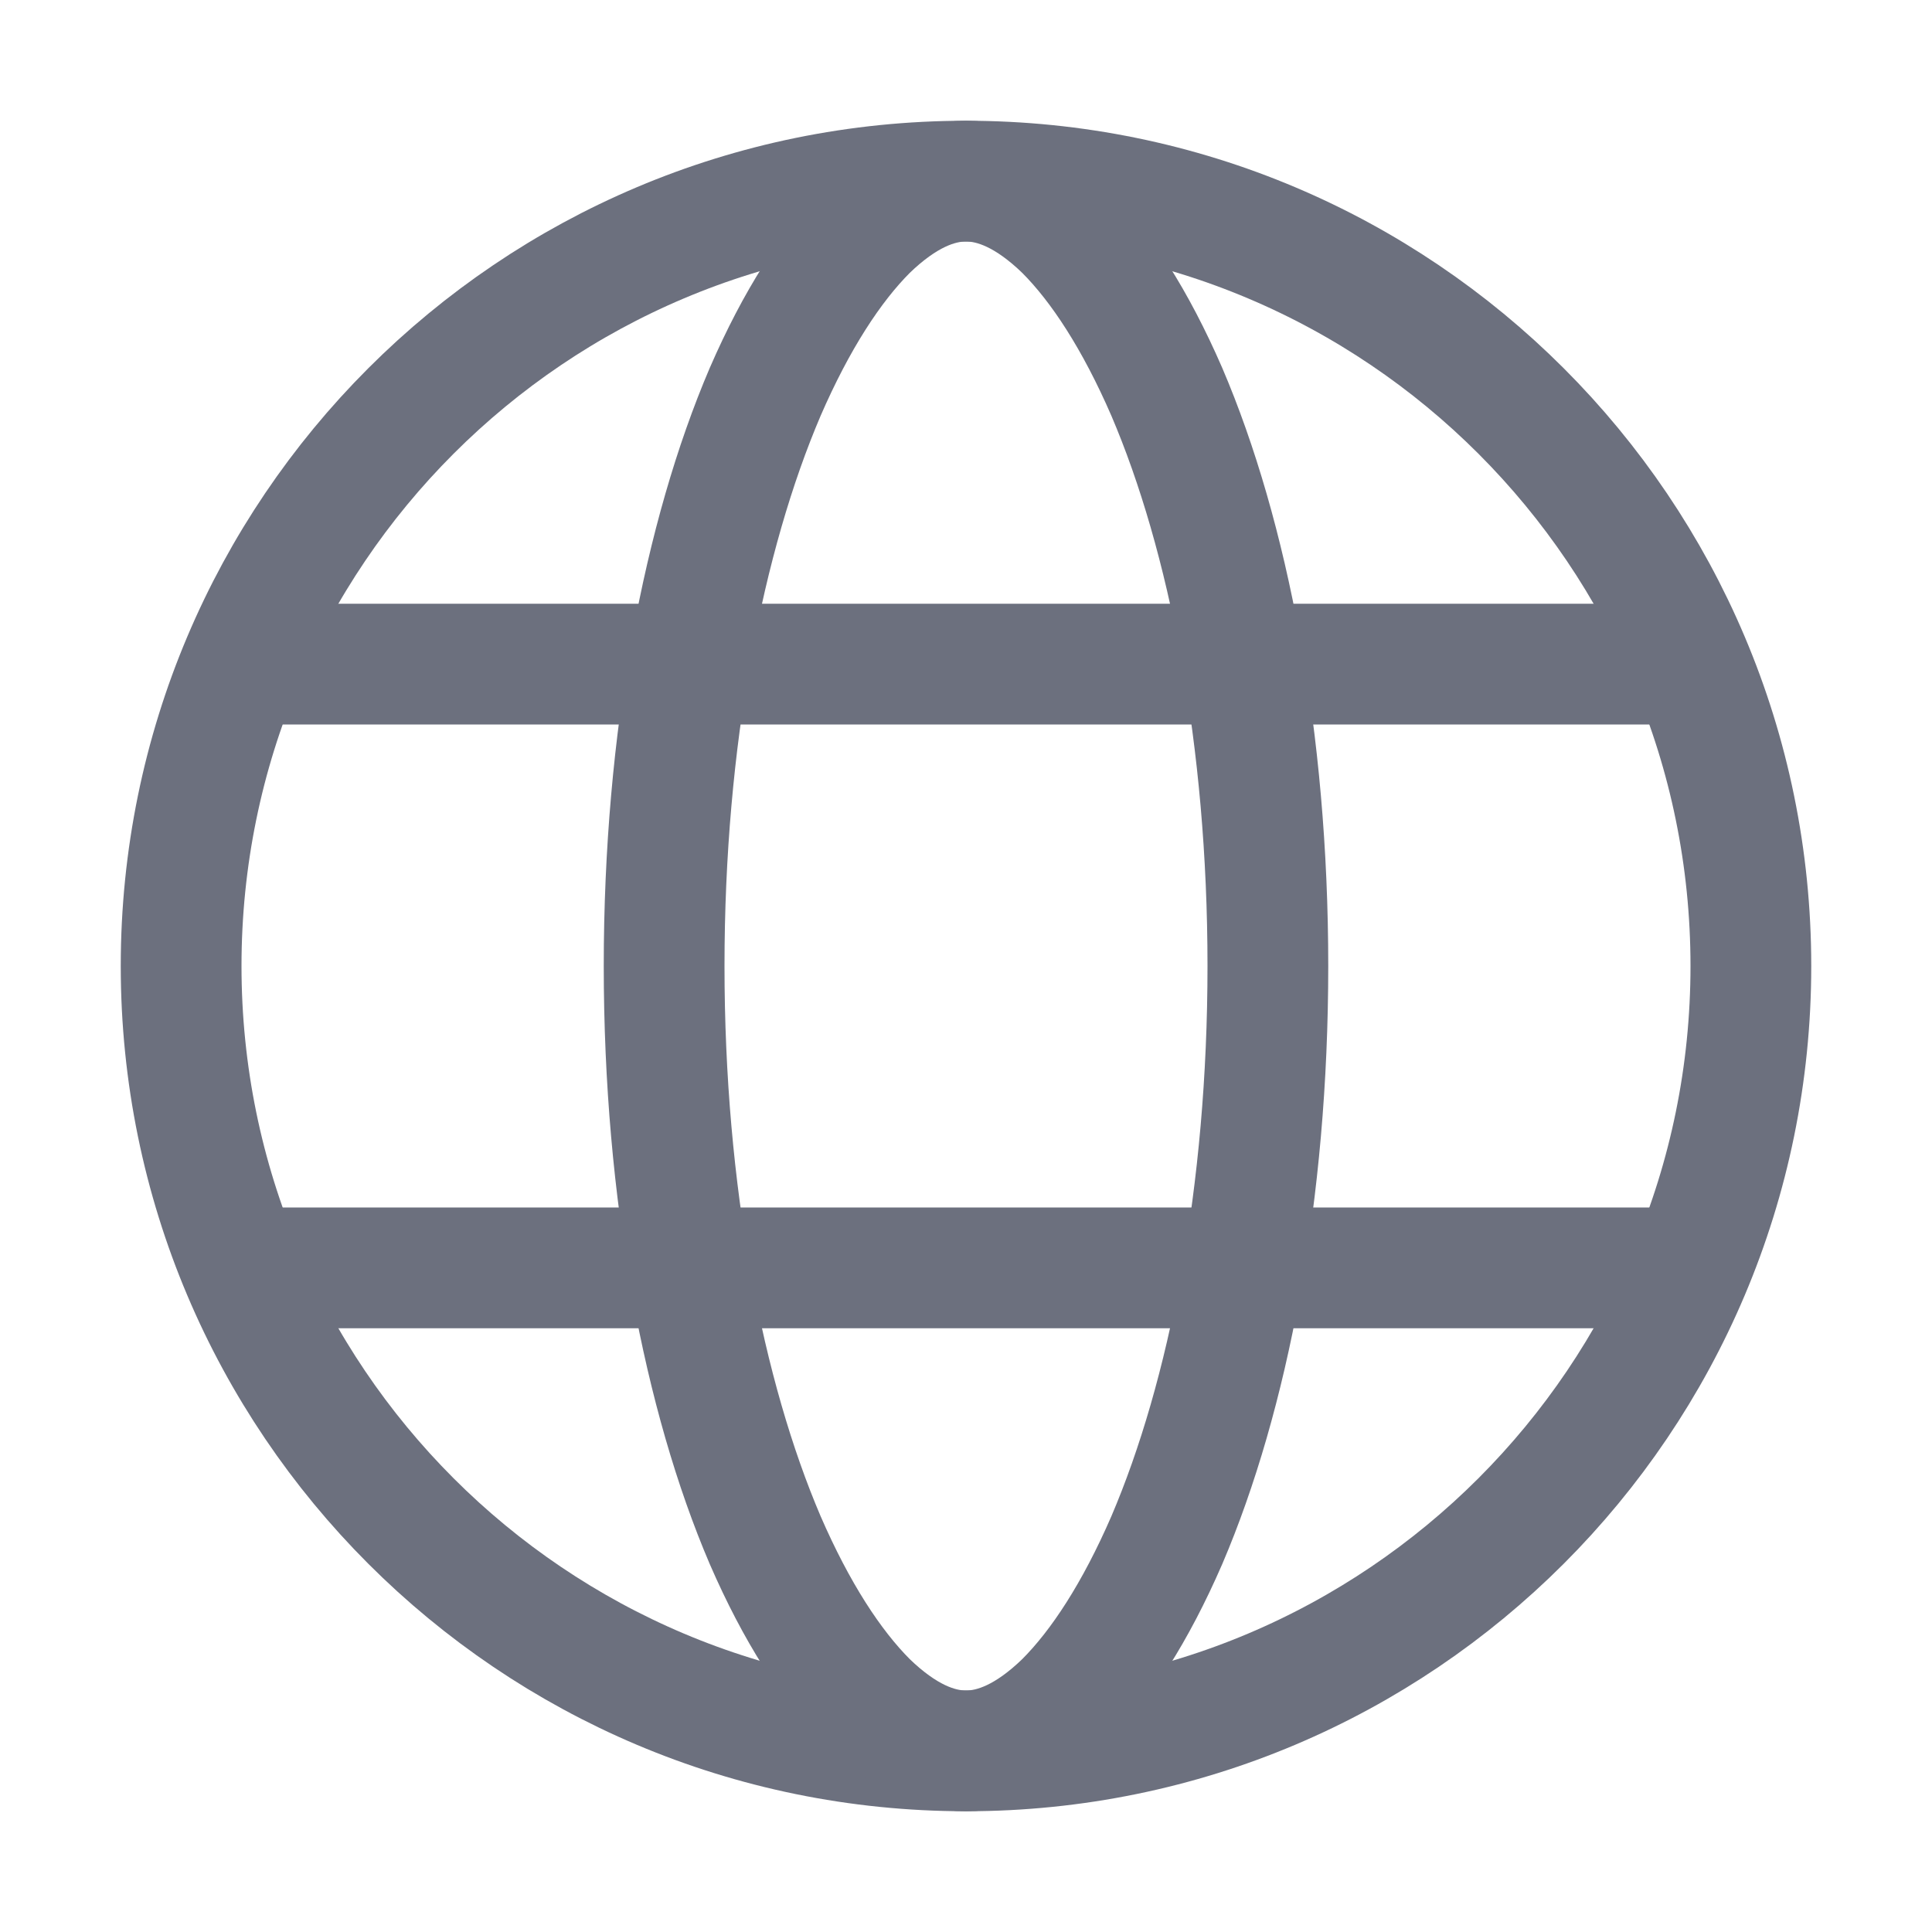
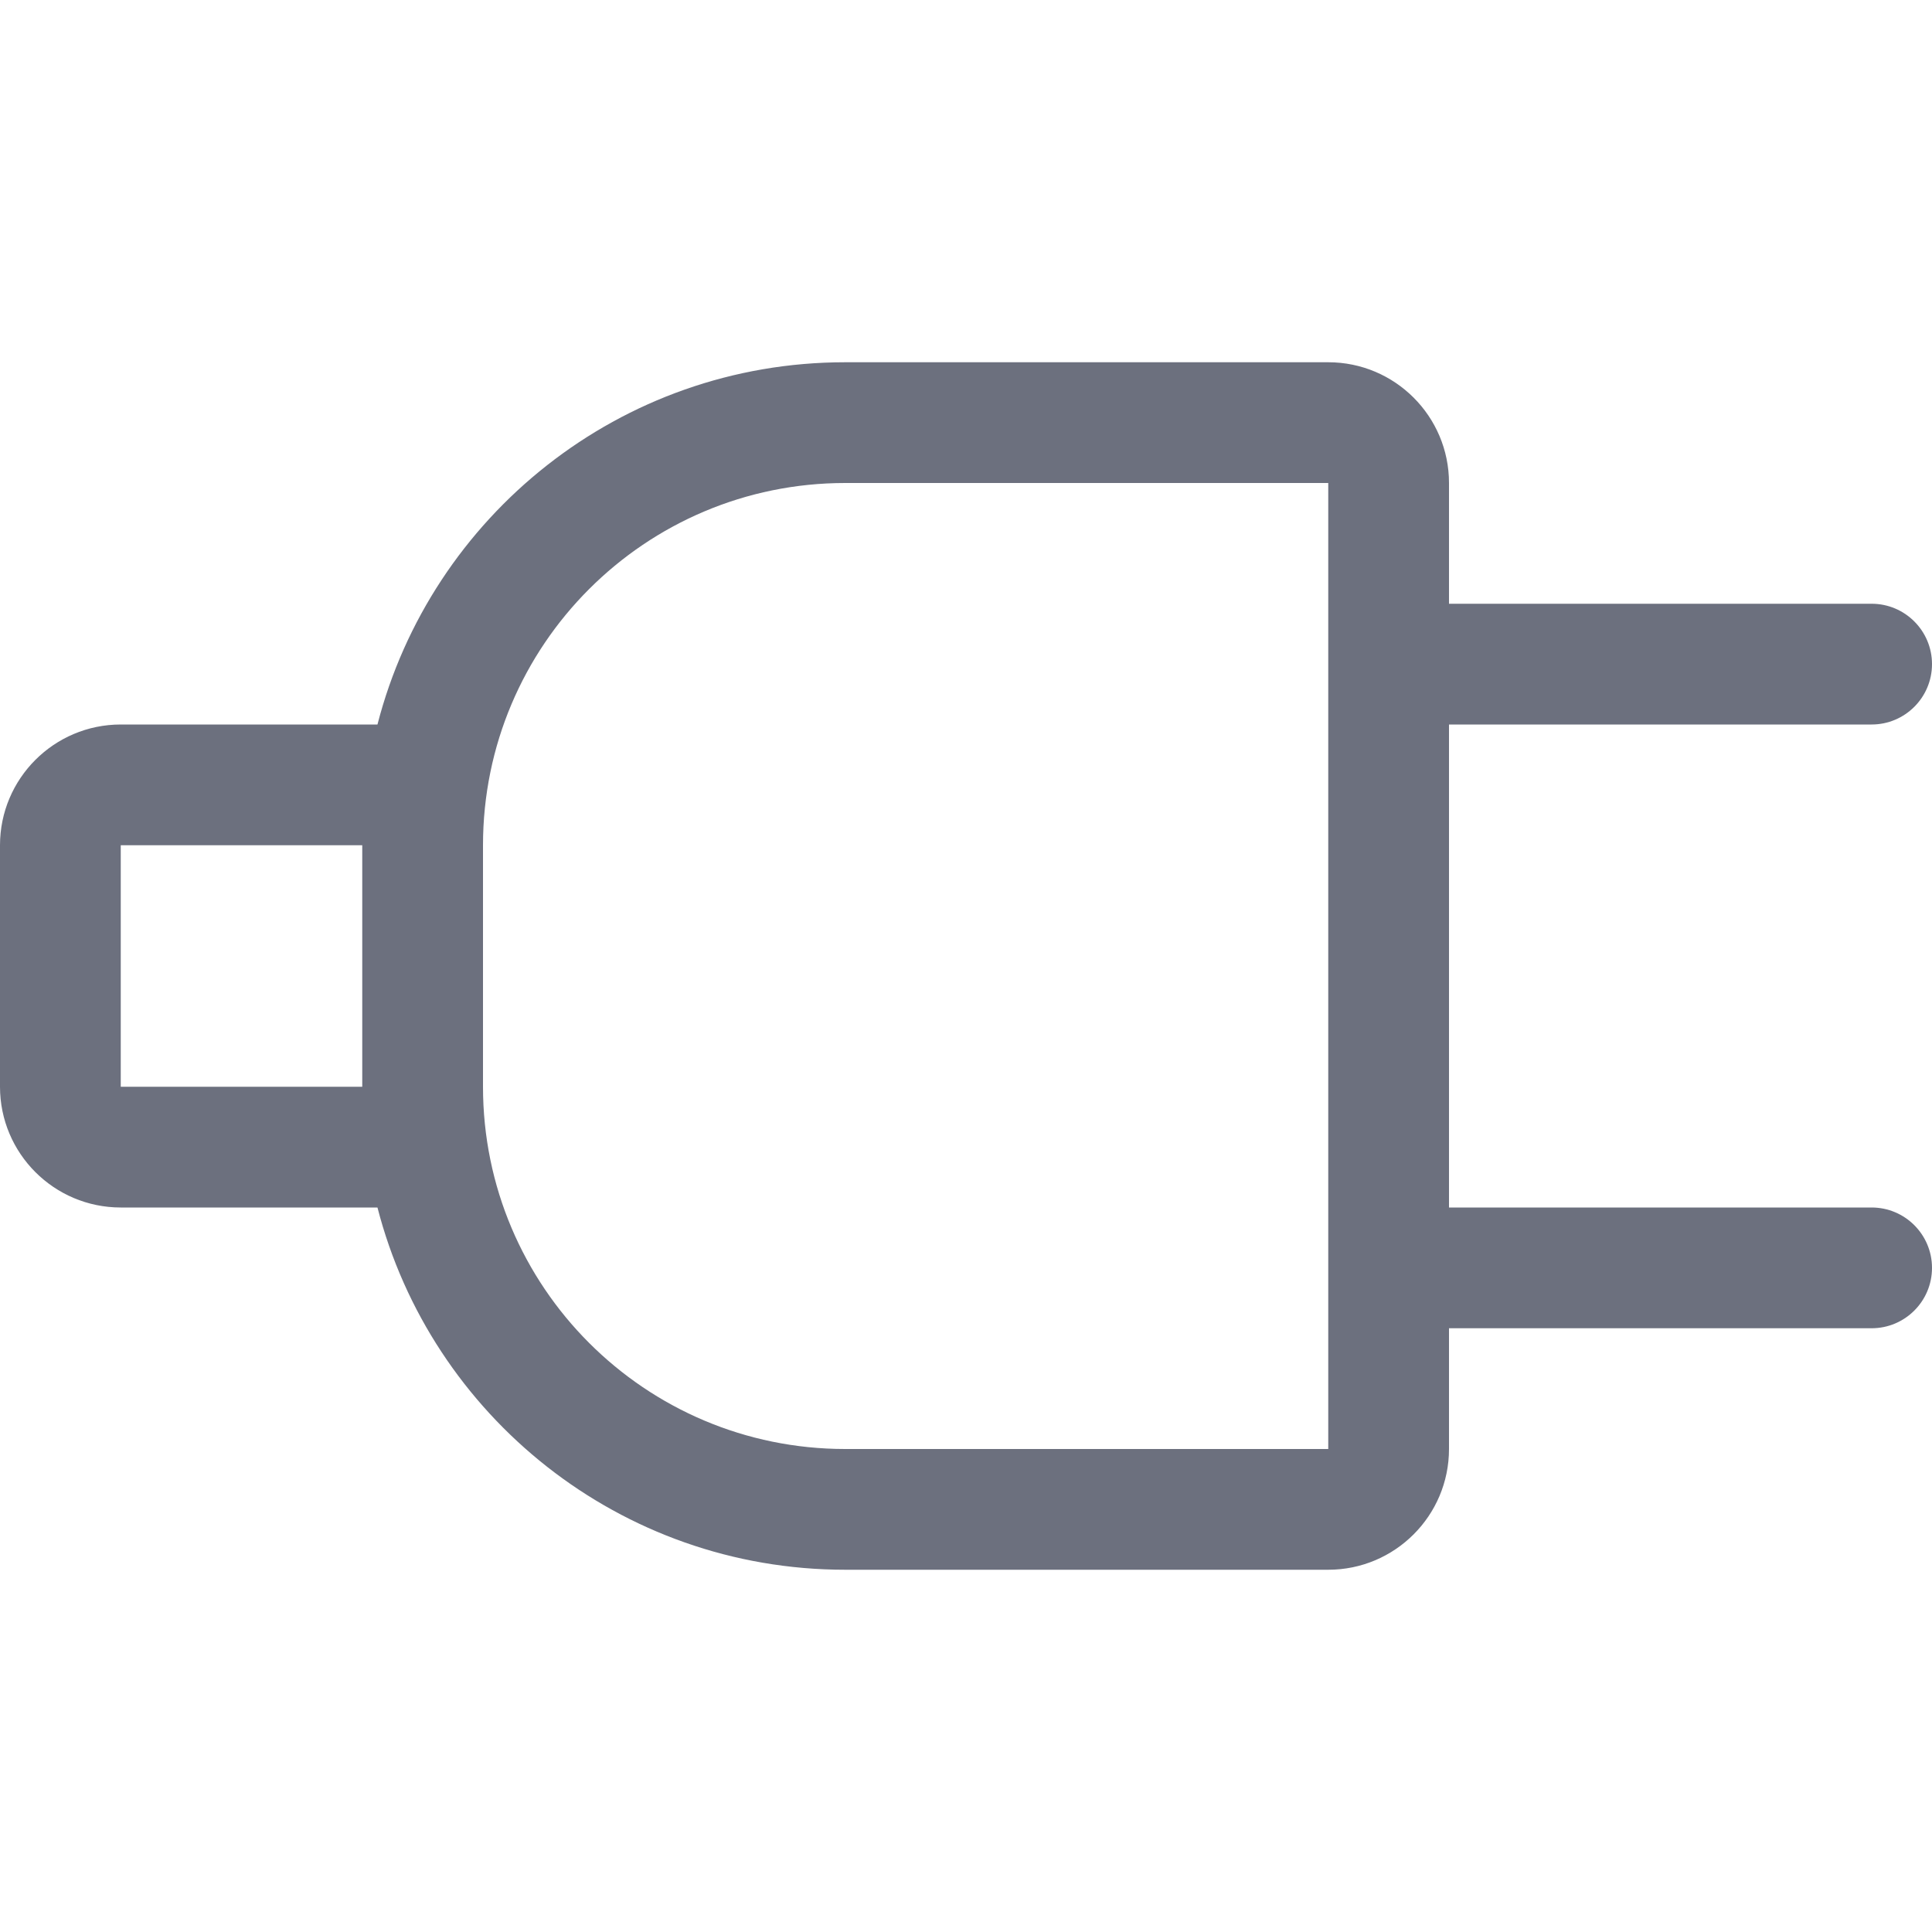
- <svg xmlns="http://www.w3.org/2000/svg" width="13px" height="13px" viewBox="0 0 13 13" version="1.1">
-   <g id="surface1">
-     <path style="fill:none;stroke-width:1;stroke-linecap:butt;stroke-linejoin:miter;stroke:rgb(42.353%,43.922%,49.412%);stroke-opacity:1;stroke-miterlimit:4;" d="M 14.5 8 C 14.5 4.409 11.591 1.5 8 1.5 C 4.409 1.5 1.5 4.409 1.5 8 C 1.5 11.591 4.409 14.5 8 14.5 C 11.591 14.5 14.5 11.591 14.5 8 Z M 14.5 8 " transform="matrix(0.8125,0,0,0.8125,0,0)" />
-     <path style="fill:none;stroke-width:1;stroke-linecap:butt;stroke-linejoin:miter;stroke:rgb(42.353%,43.922%,49.412%);stroke-opacity:1;stroke-miterlimit:4;" d="M 10.5 8 C 10.5 9.88 10.173 11.562 9.663 12.755 C 9.404 13.351 9.115 13.798 8.817 14.096 C 8.519 14.385 8.245 14.5 8 14.5 C 7.755 14.5 7.481 14.385 7.183 14.096 C 6.885 13.798 6.596 13.351 6.337 12.755 C 5.827 11.562 5.5 9.88 5.5 8 C 5.5 6.12 5.827 4.438 6.337 3.245 C 6.596 2.649 6.885 2.202 7.183 1.904 C 7.481 1.615 7.755 1.5 8 1.5 C 8.245 1.5 8.519 1.615 8.817 1.904 C 9.115 2.202 9.404 2.649 9.663 3.245 C 10.173 4.438 10.5 6.12 10.5 8 Z M 10.5 8 " transform="matrix(0.8125,0,0,0.8125,0,0)" />
-     <path style="fill:none;stroke-width:1;stroke-linecap:butt;stroke-linejoin:miter;stroke:rgb(42.353%,43.922%,49.412%);stroke-opacity:1;stroke-miterlimit:4;" d="M 14.221 5.5 L 1.779 5.5 " transform="matrix(0.8125,0,0,0.8125,0,0)" />
-     <path style="fill:none;stroke-width:1;stroke-linecap:butt;stroke-linejoin:miter;stroke:rgb(42.353%,43.922%,49.412%);stroke-opacity:1;stroke-miterlimit:4;" d="M 14.221 10.5 L 1.779 10.5 " transform="matrix(0.8125,0,0,0.8125,0,0)" />
-   </g>
+ <svg xmlns="http://www.w3.org/2000/svg" width="16" height="16" viewBox="0 0 16 16" fill="none" version="1.1" id="svg4">
+   <defs id="defs8" />
+   <path fill-rule="evenodd" clip-rule="evenodd" d="M11 4H7C5.343 4 4 5.343 4 7V9C4 10.657 5.343 12 7 12H11V11V10V6V5V4ZM12 5V4C12 3.448 11.552 3 11 3H7C5.136 3 3.57 4.275 3.126 6H1C0.448 6 0 6.448 0 7V9C0 9.552 0.448 10 1 10H3.126C3.57 11.725 5.136 13 7 13H11C11.552 13 12 12.552 12 12V11H15.5C15.776 11 16 10.776 16 10.5C16 10.224 15.776 10 15.5 10H12V6H15.5C15.776 6 16 5.776 16 5.5C16 5.224 15.776 5 15.5 5H12ZM3 7V9H1V7L3 7Z" fill="#6C707E" id="path2" />
</svg>
